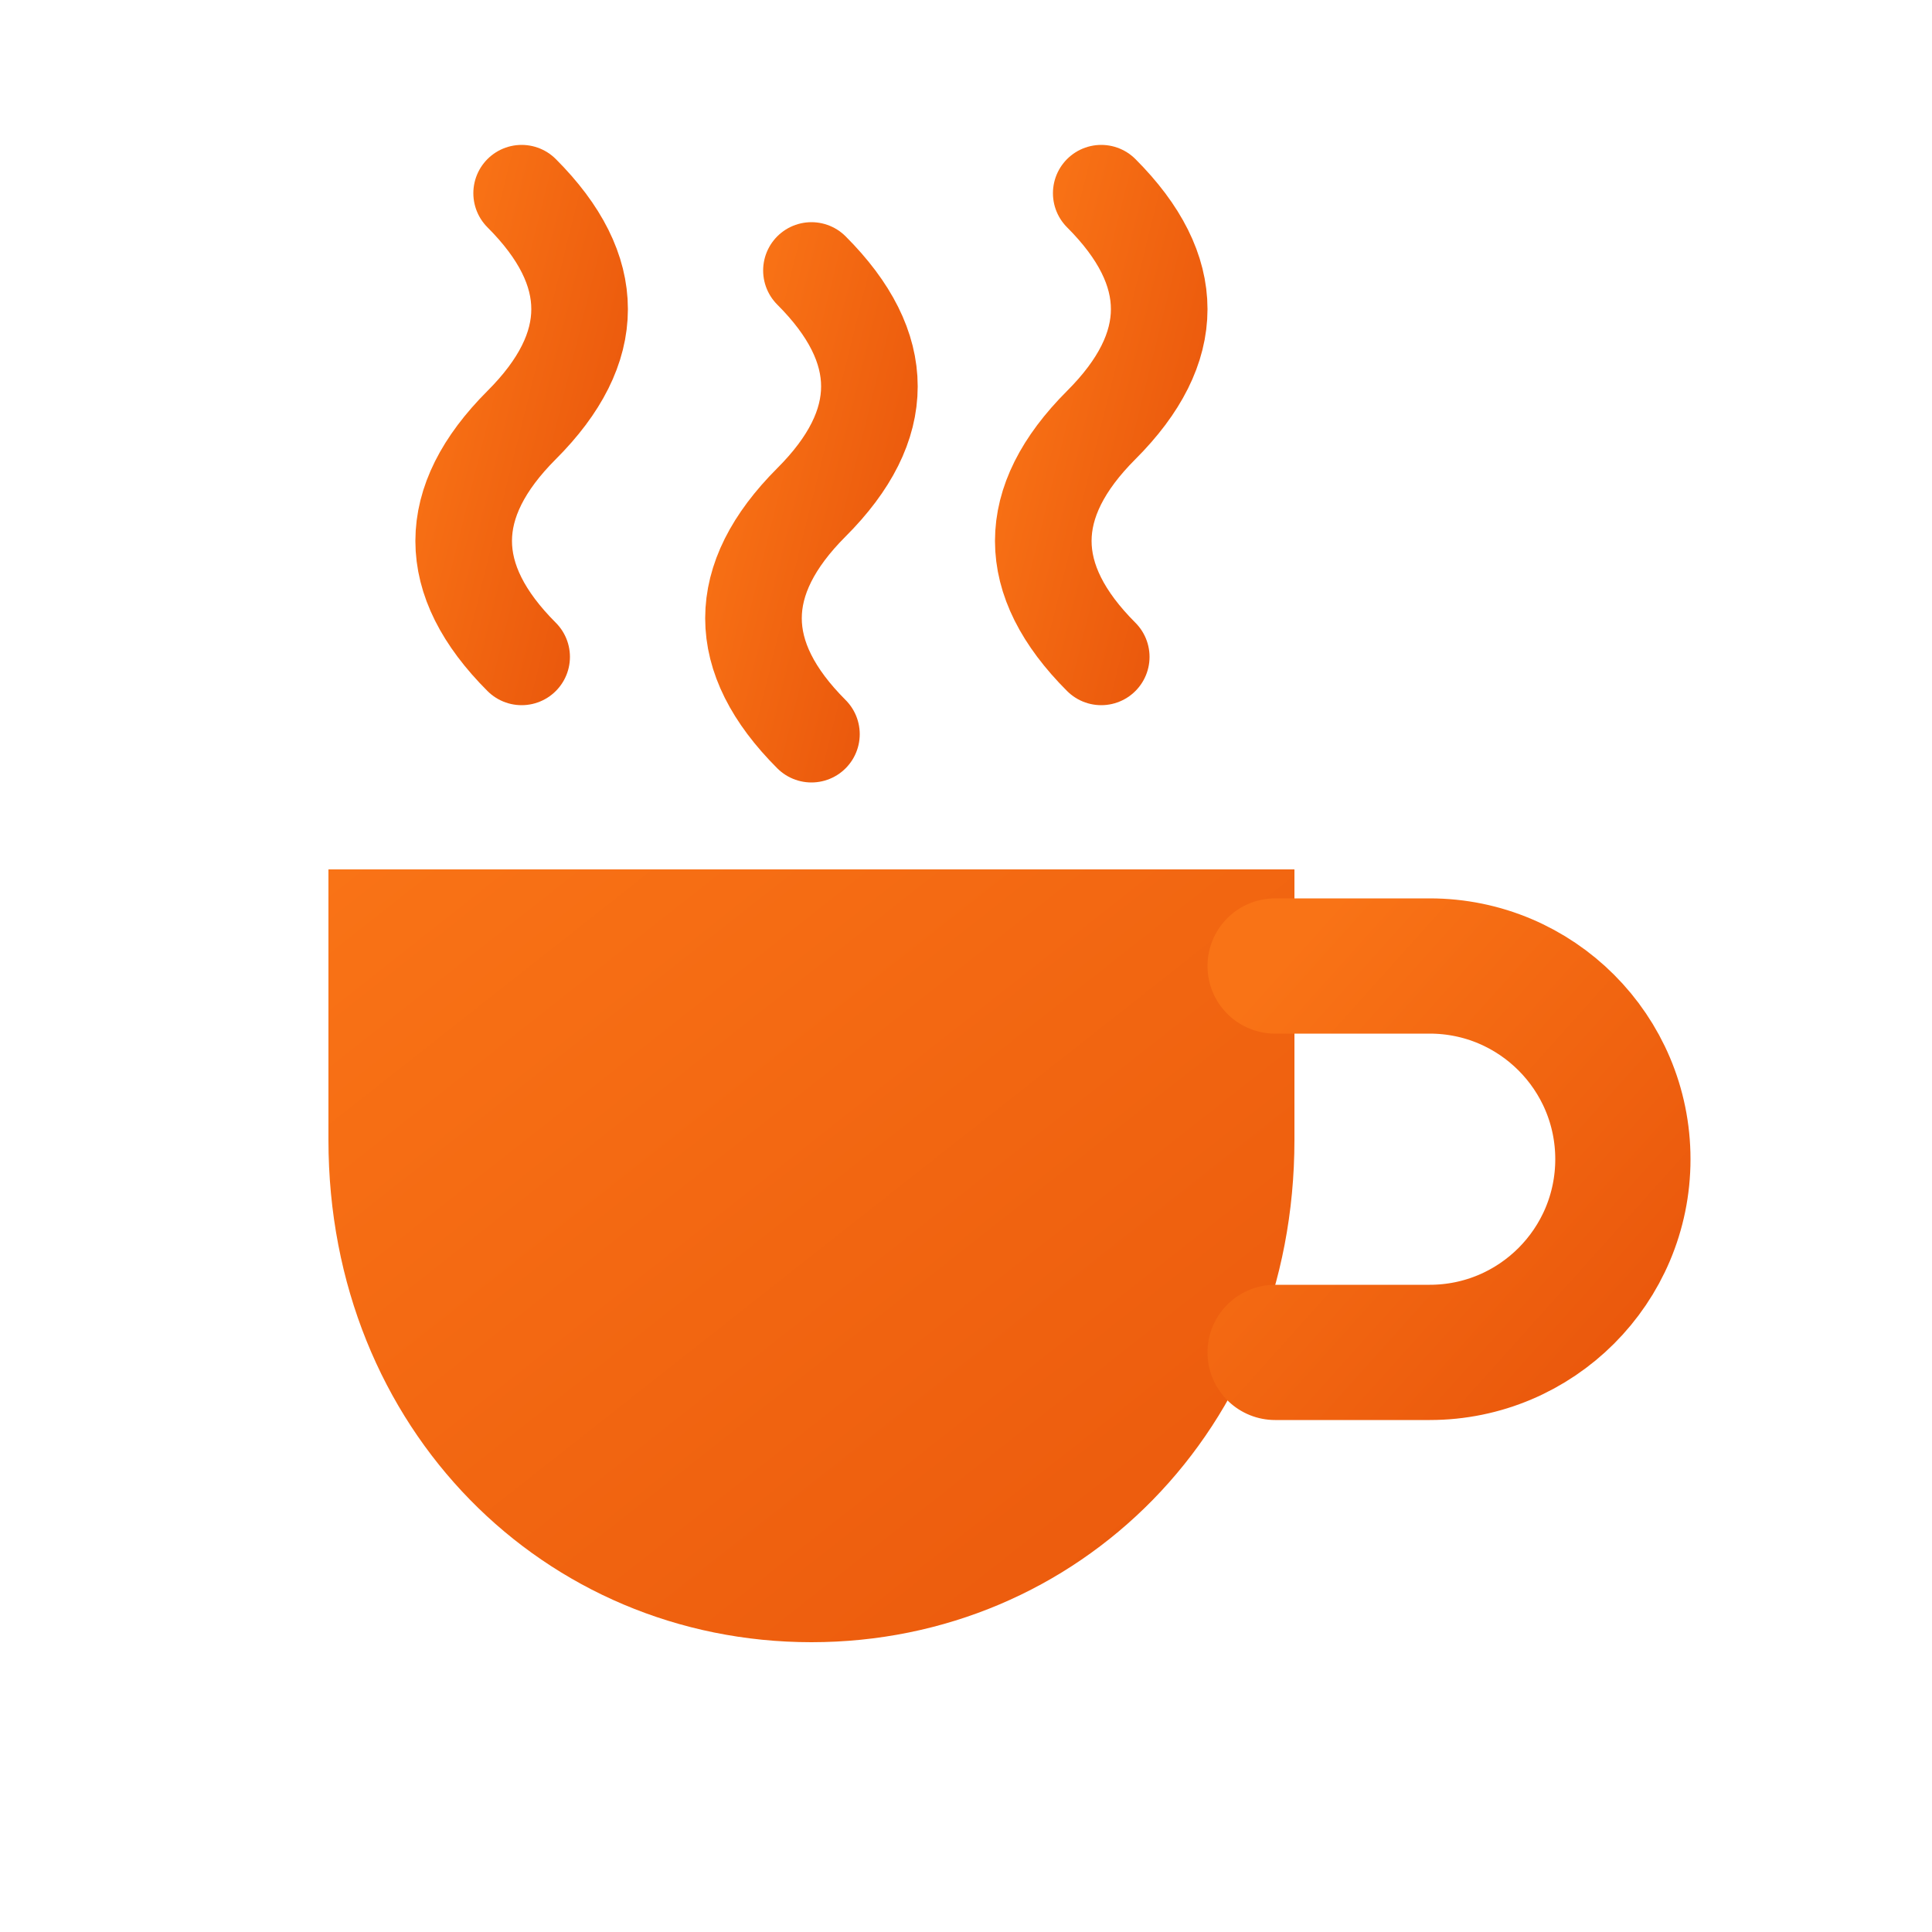
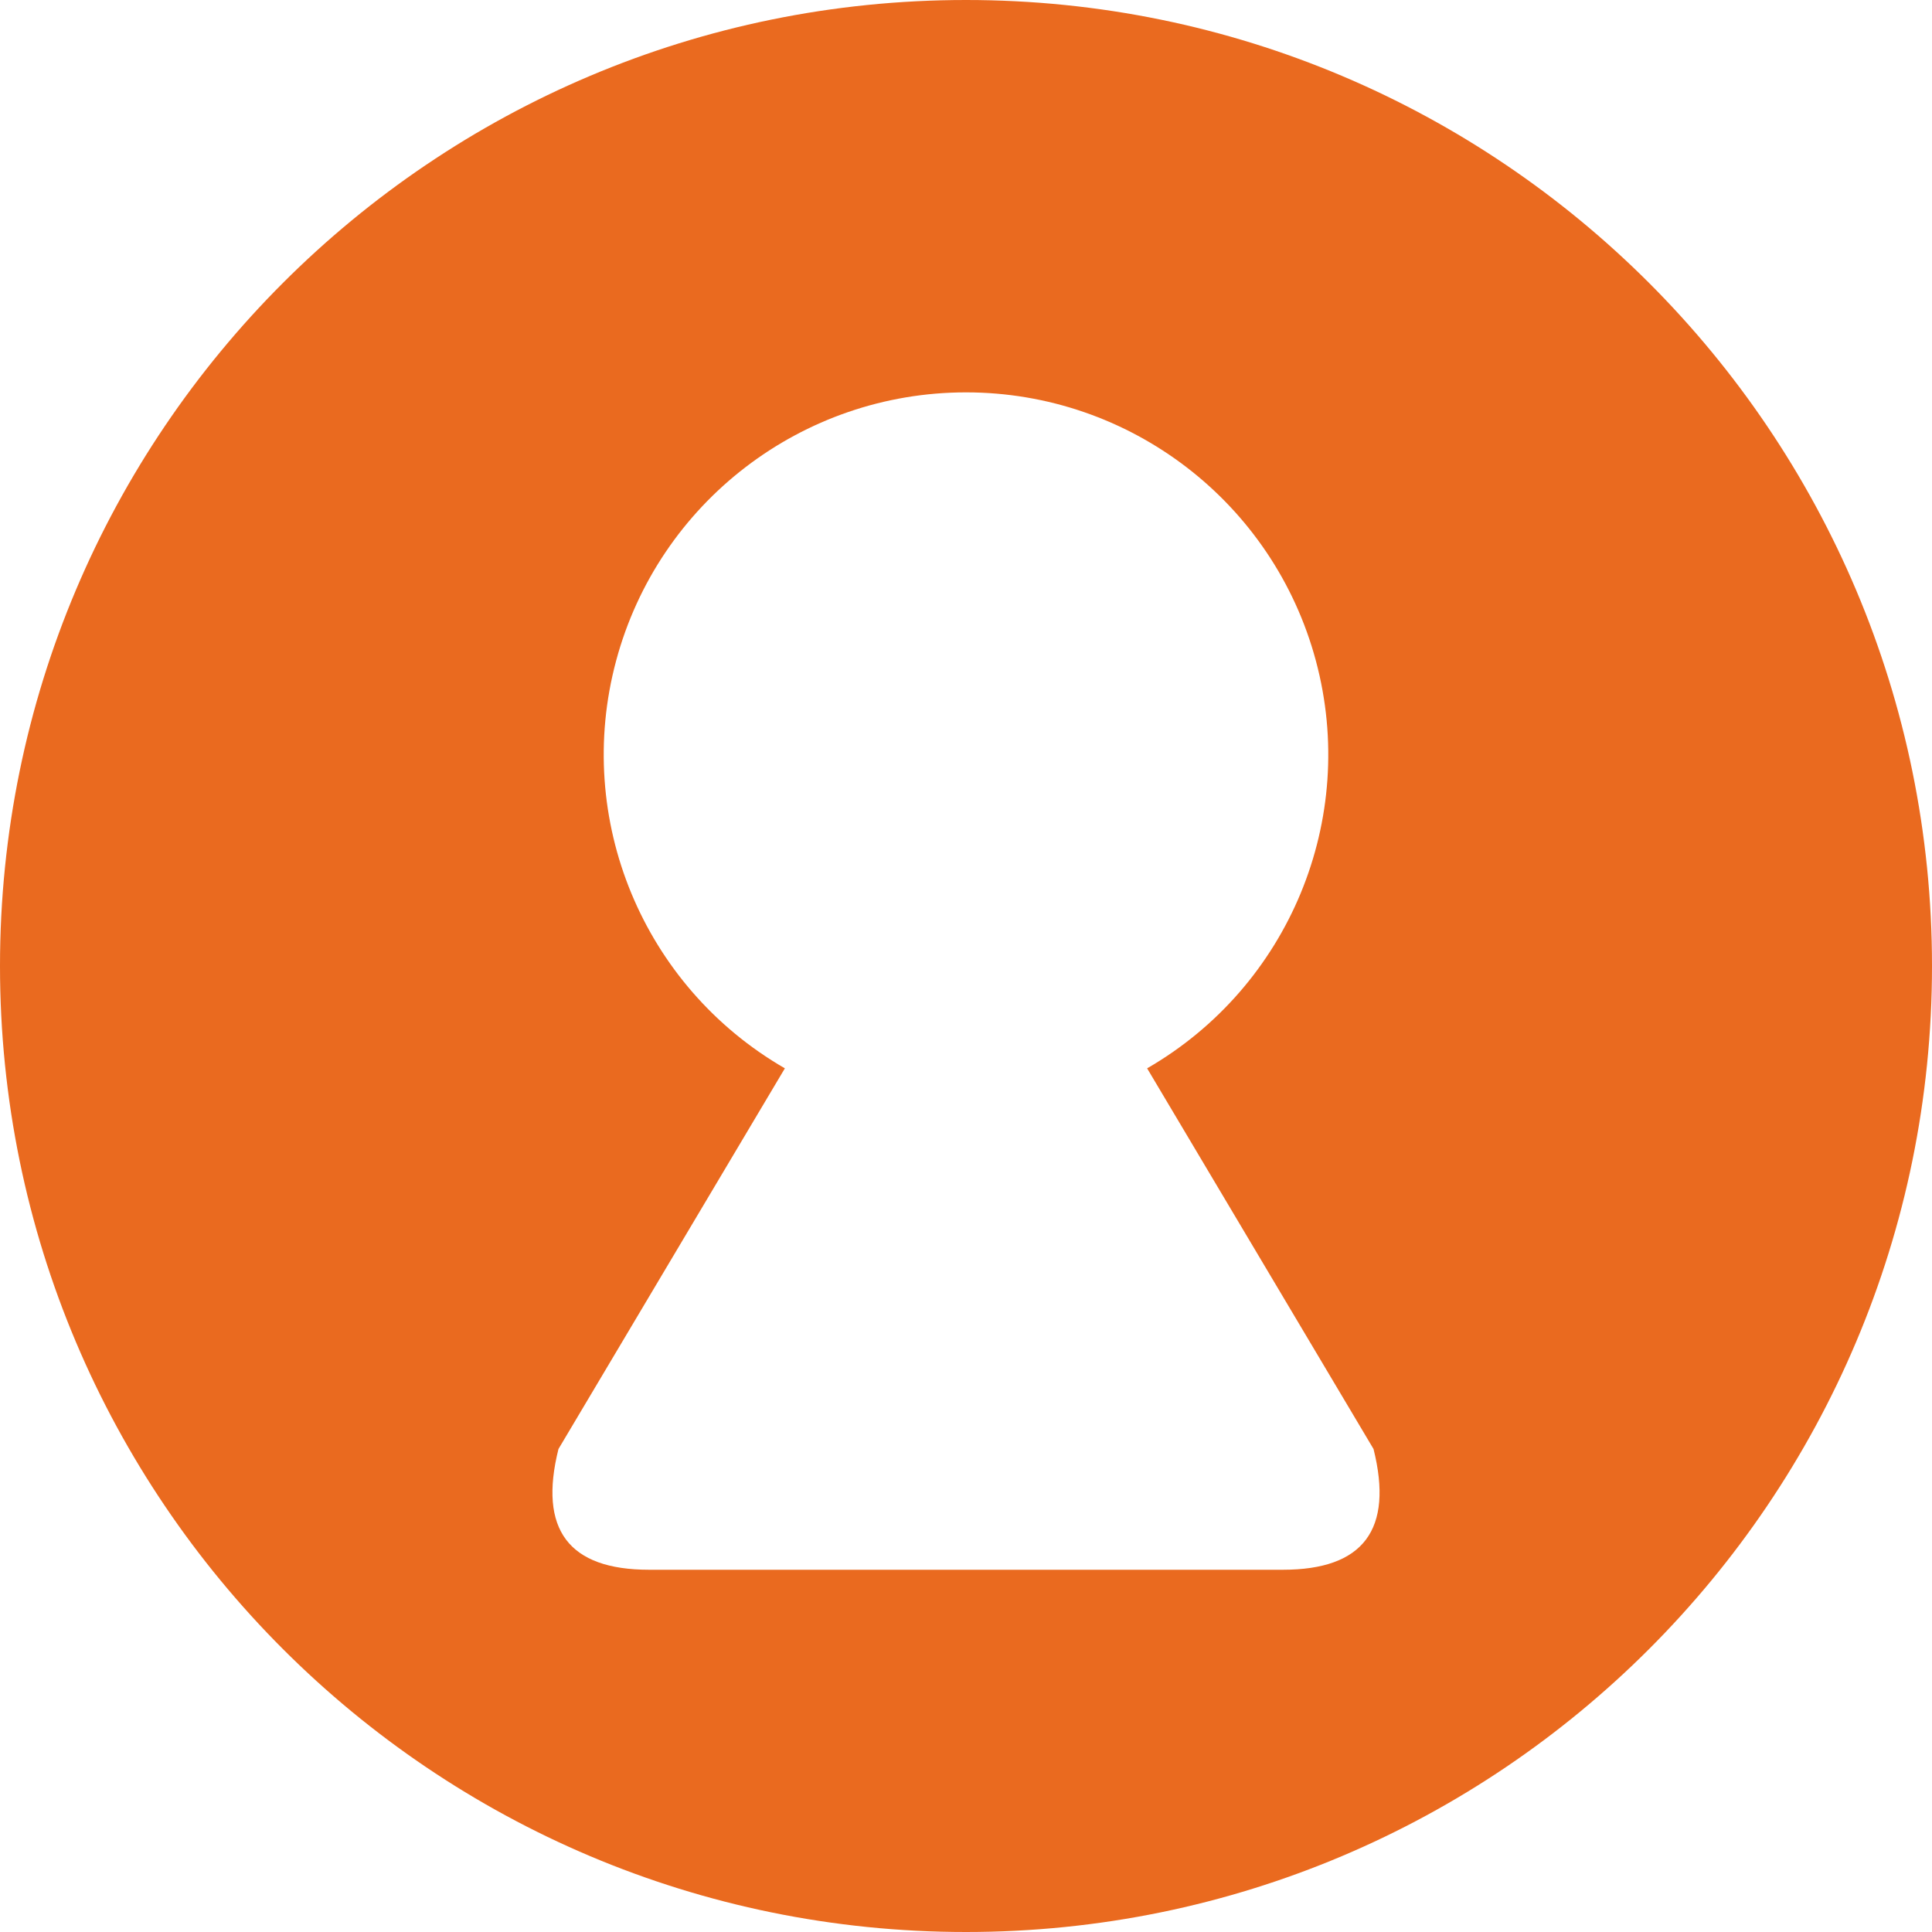
- <svg xmlns="http://www.w3.org/2000/svg" viewBox="0 0 100 100">
-   <defs>
-     <linearGradient id="chaiGrad" x1="0%" y1="0%" x2="100%" y2="100%">
-       <stop offset="0%" stop-color="#f97316" />
-       <stop offset="100%" stop-color="#ea580c" />
-     </linearGradient>
-   </defs>
-   <path d="M27 34c-4-4-4-8 0-12s4-8 0-12" fill="none" stroke="url(#chaiGrad)" stroke-width="5" stroke-linecap="round" stroke-linejoin="round" />
-   <path d="M42 38c-4-4-4-8 0-12s4-8 0-12" fill="none" stroke="url(#chaiGrad)" stroke-width="5" stroke-linecap="round" stroke-linejoin="round" />
-   <path d="M57 34c-4-4-4-8 0-12s4-8 0-12" fill="none" stroke="url(#chaiGrad)" stroke-width="5" stroke-linecap="round" stroke-linejoin="round" />
-   <path d="M17 45 h50 v14 c0 15 -11.2 26 -25 26 s-25 -11 -25 -26 z" fill="url(#chaiGrad)" />
-   <path d="M66 50 h8 a10 10 0 0 1 0 20 h-8" fill="none" stroke="url(#chaiGrad)" stroke-width="7" stroke-linecap="round" />
+ <svg xmlns="http://www.w3.org/2000/svg" viewBox="0 0 64.00 64.00" width="64" height="64">
+   <style>path{fill:#EA6A1F}@media (prefers-color-scheme: dark){path{fill:#F58A3C}}</style>
+   <path fill-rule="evenodd" d="M0 32A32 32 0 1 0 64 32A32 32 0 1 0 0 32Z M26 35.39A12 12 0 1 1 38 35.39L45.5 48Q46.5 52 42.5 52L21.5 52Q17.5 52 18.5 48Z" />
</svg>
